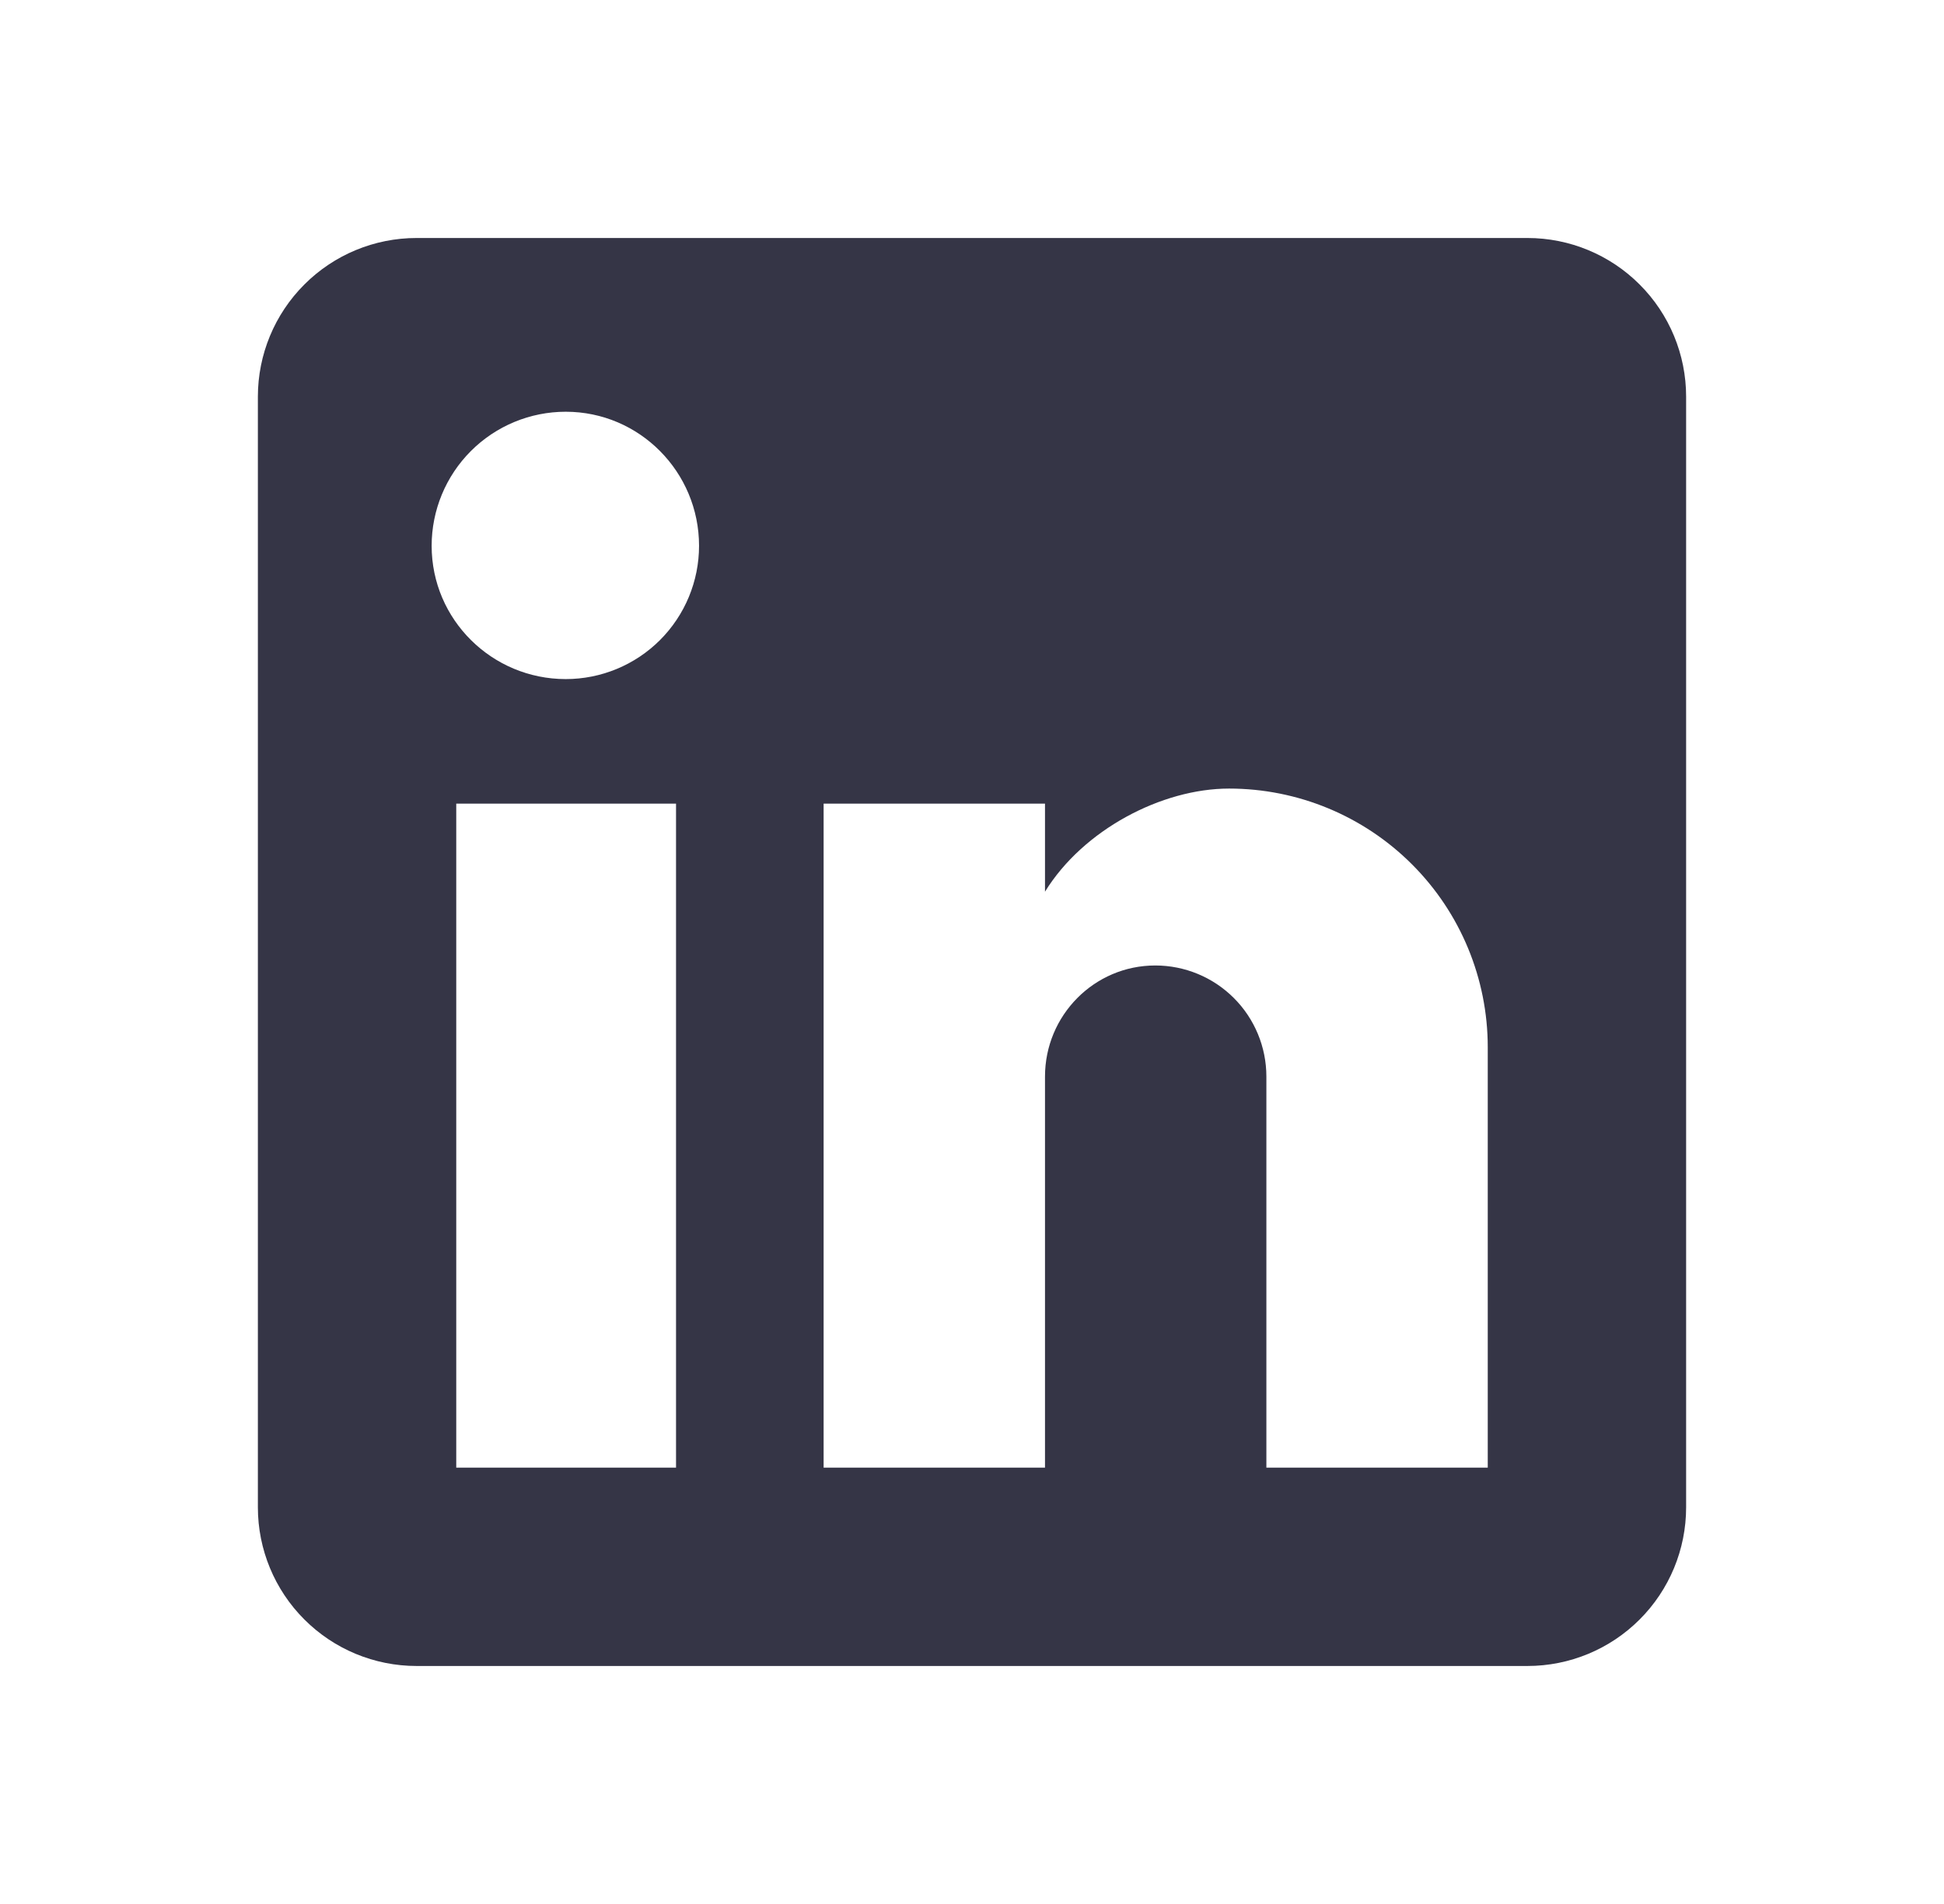
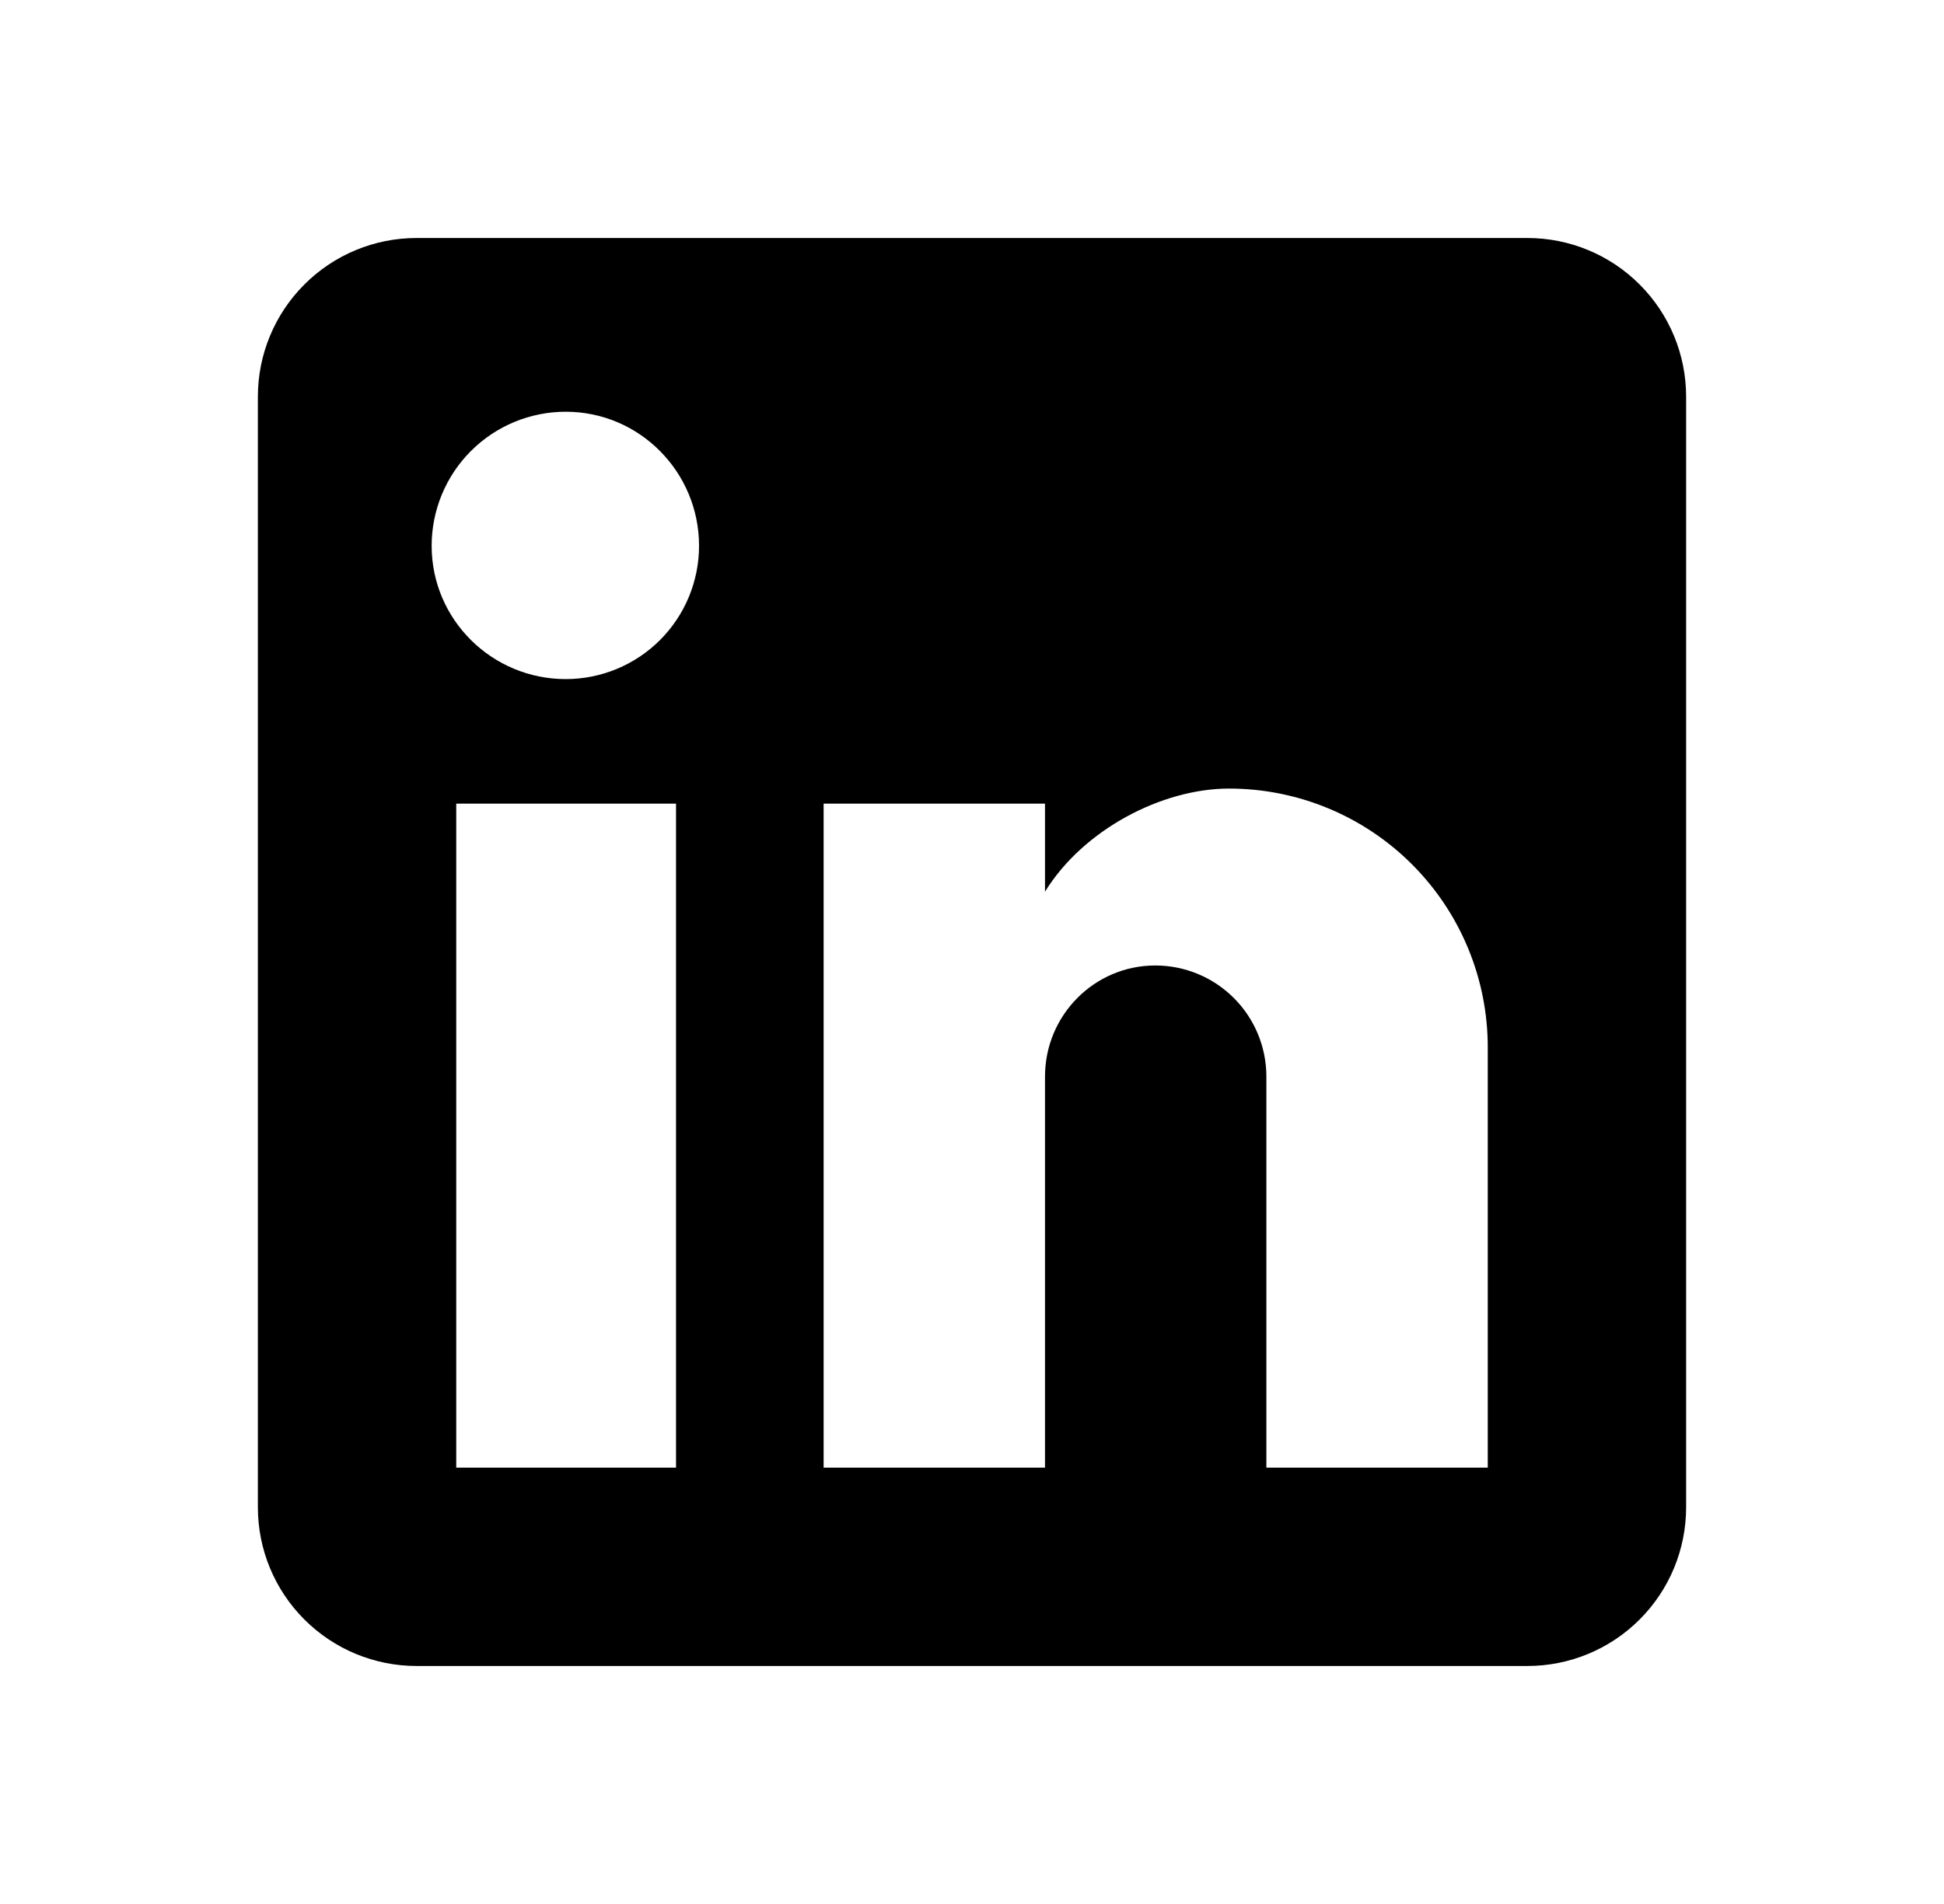
<svg xmlns="http://www.w3.org/2000/svg" width="49" height="48" viewBox="0 0 49 48" fill="none">
-   <path d="M38.5 6C39.561 6 40.578 6.421 41.328 7.172C42.079 7.922 42.5 8.939 42.5 10V38C42.5 39.061 42.079 40.078 41.328 40.828C40.578 41.579 39.561 42 38.5 42H10.5C9.439 42 8.422 41.579 7.672 40.828C6.921 40.078 6.5 39.061 6.5 38V10C6.5 8.939 6.921 7.922 7.672 7.172C8.422 6.421 9.439 6 10.5 6H38.5ZM37.5 37V26.4C37.5 24.671 36.813 23.012 35.59 21.79C34.368 20.567 32.709 19.88 30.98 19.88C29.28 19.88 27.3 20.92 26.34 22.48V20.26H20.76V37H26.34V27.14C26.34 25.6 27.58 24.34 29.12 24.34C29.863 24.34 30.575 24.635 31.1 25.16C31.625 25.685 31.92 26.397 31.92 27.14V37H37.5ZM14.26 17.12C15.151 17.12 16.006 16.766 16.636 16.136C17.266 15.506 17.62 14.651 17.62 13.76C17.62 11.9 16.12 10.38 14.26 10.38C13.364 10.38 12.504 10.736 11.87 11.37C11.236 12.004 10.88 12.864 10.88 13.76C10.88 15.62 12.4 17.12 14.26 17.12ZM17.04 37V20.26H11.5V37H17.04Z" fill="#353546" />
+   <path d="M38.5 6C39.561 6 40.578 6.421 41.328 7.172C42.079 7.922 42.5 8.939 42.5 10V38C42.5 39.061 42.079 40.078 41.328 40.828C40.578 41.579 39.561 42 38.5 42H10.5C9.439 42 8.422 41.579 7.672 40.828C6.921 40.078 6.5 39.061 6.5 38V10C6.5 8.939 6.921 7.922 7.672 7.172C8.422 6.421 9.439 6 10.5 6H38.5ZM37.5 37V26.4C37.5 24.671 36.813 23.012 35.59 21.79C34.368 20.567 32.709 19.88 30.98 19.88C29.28 19.88 27.3 20.92 26.34 22.48V20.26H20.76V37H26.34V27.14C26.34 25.6 27.58 24.34 29.12 24.34C29.863 24.34 30.575 24.635 31.1 25.16C31.625 25.685 31.92 26.397 31.92 27.14V37H37.5ZM14.26 17.12C15.151 17.12 16.006 16.766 16.636 16.136C17.266 15.506 17.62 14.651 17.62 13.76C17.62 11.9 16.12 10.38 14.26 10.38C13.364 10.38 12.504 10.736 11.87 11.37C11.236 12.004 10.88 12.864 10.88 13.76C10.88 15.62 12.4 17.12 14.26 17.12ZM17.04 37V20.26H11.5V37H17.04Z" fill="black" />
</svg>
